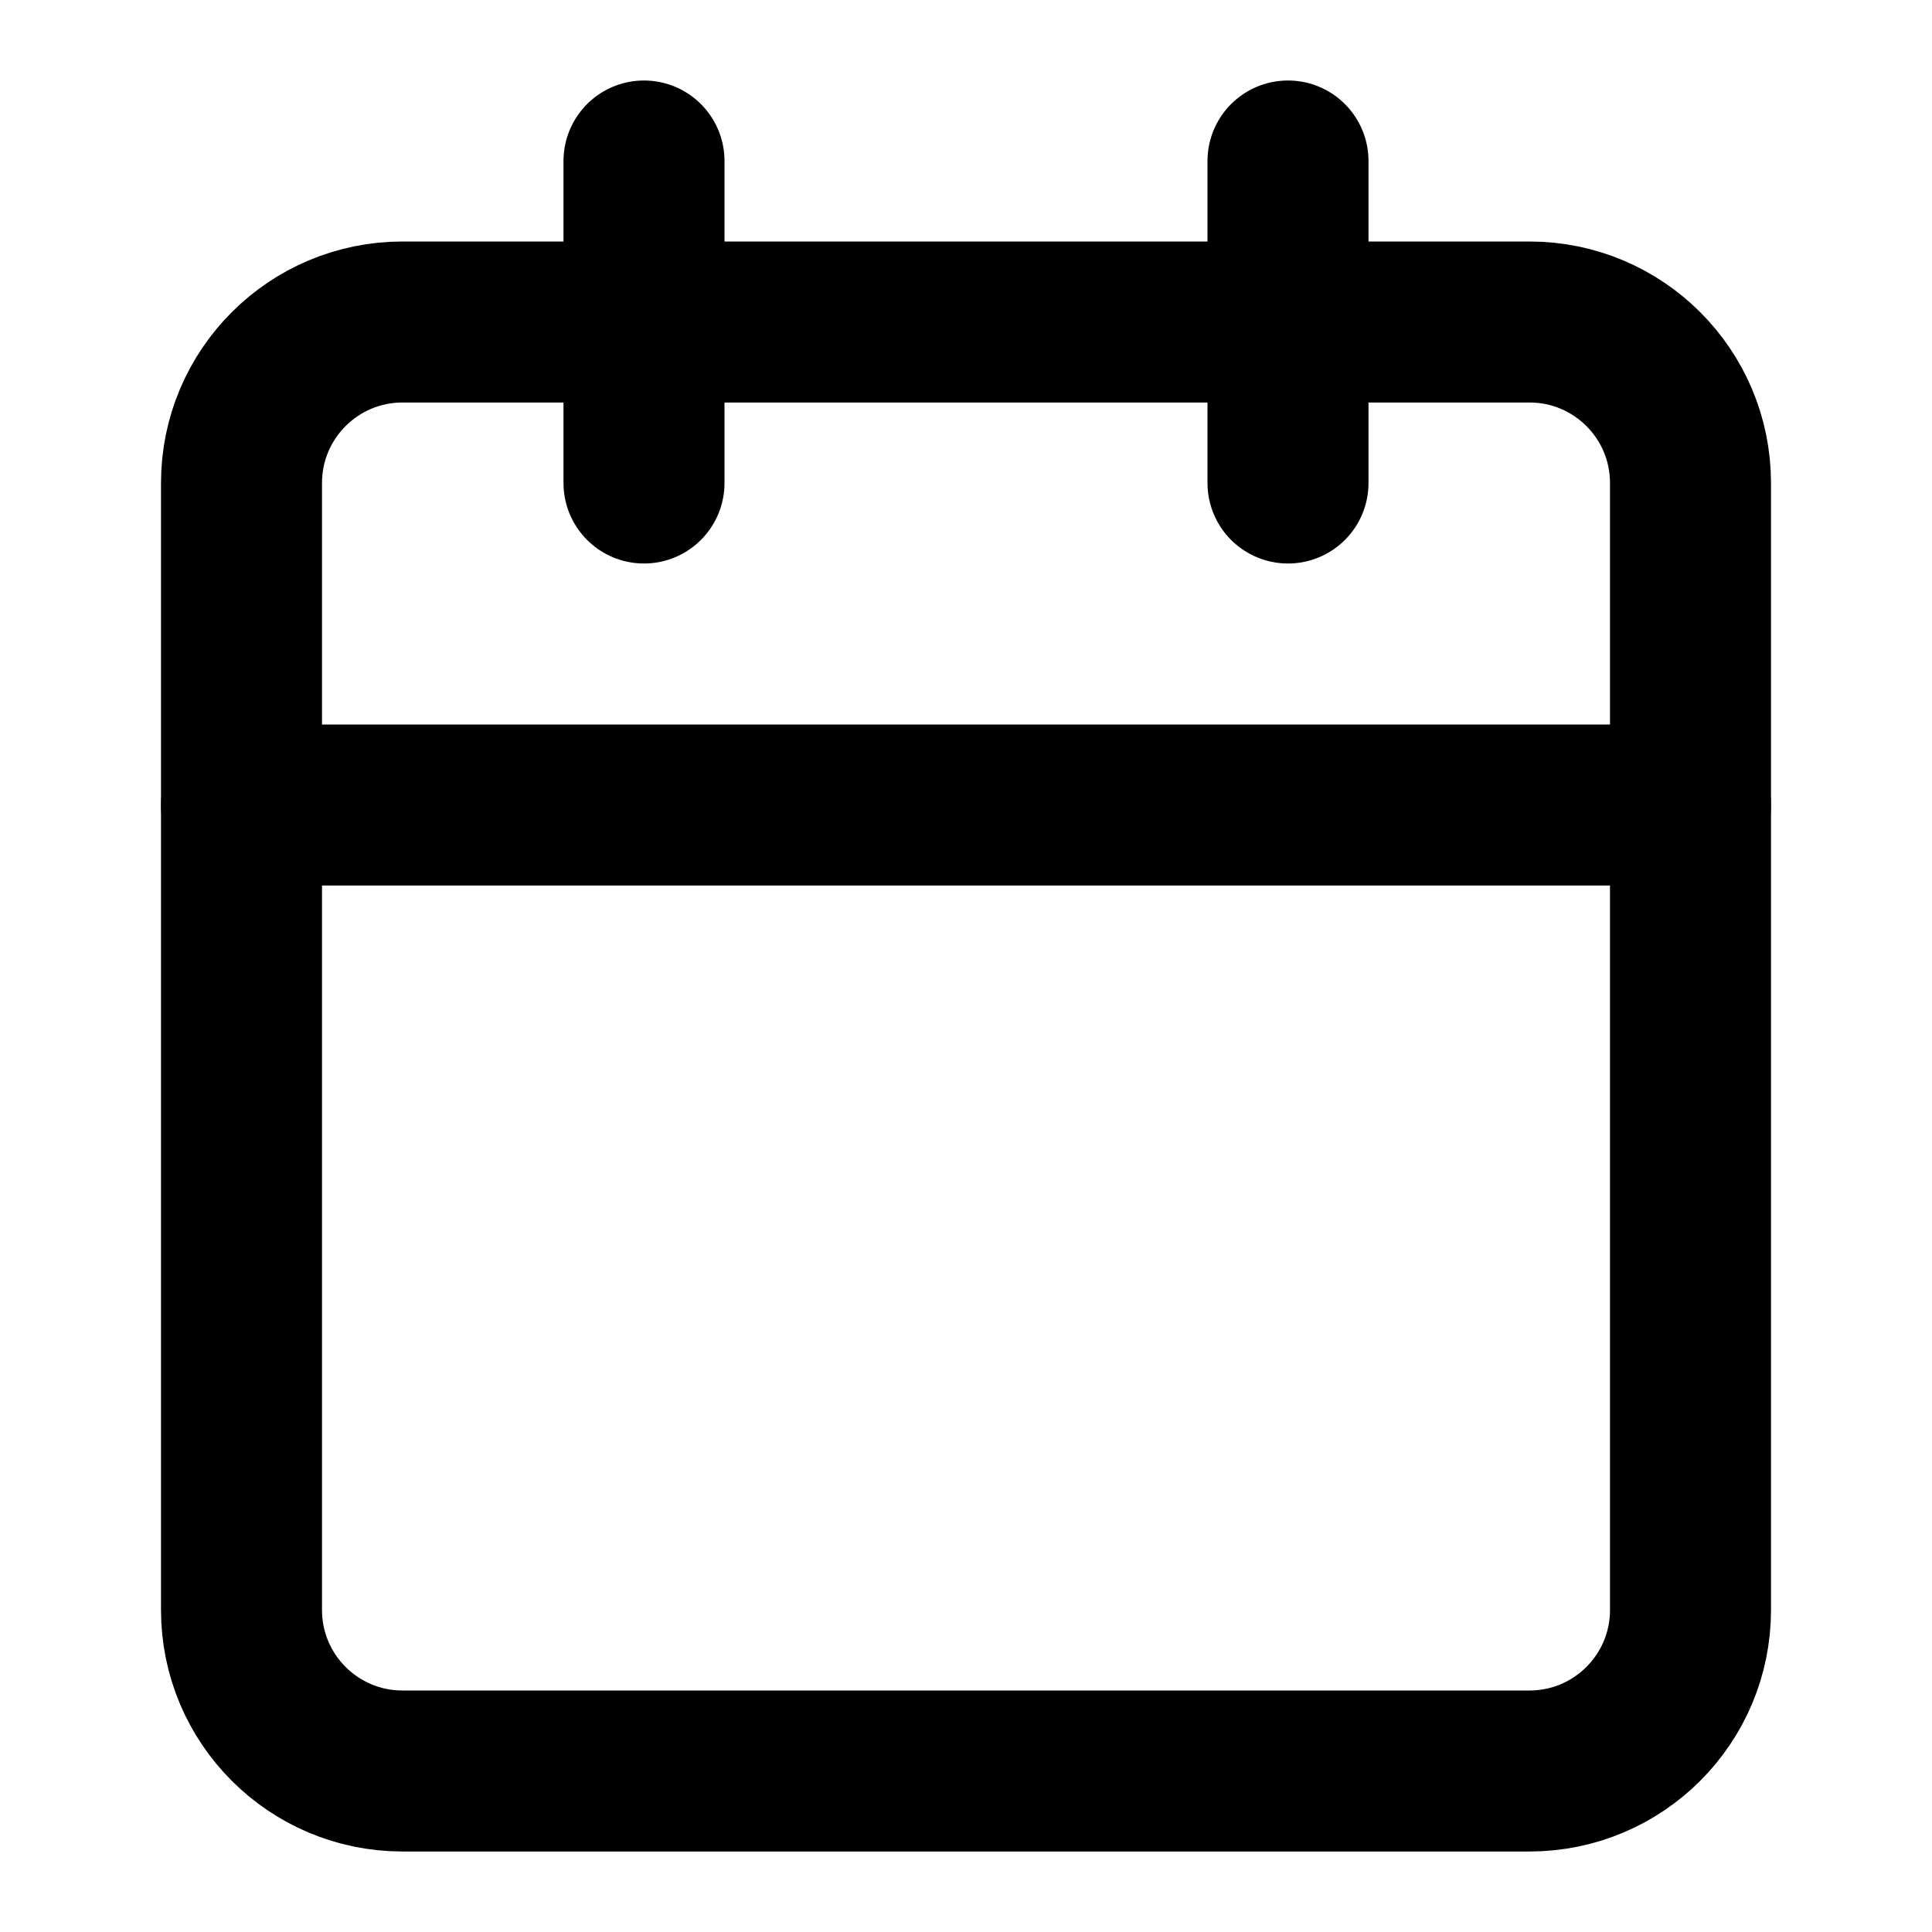
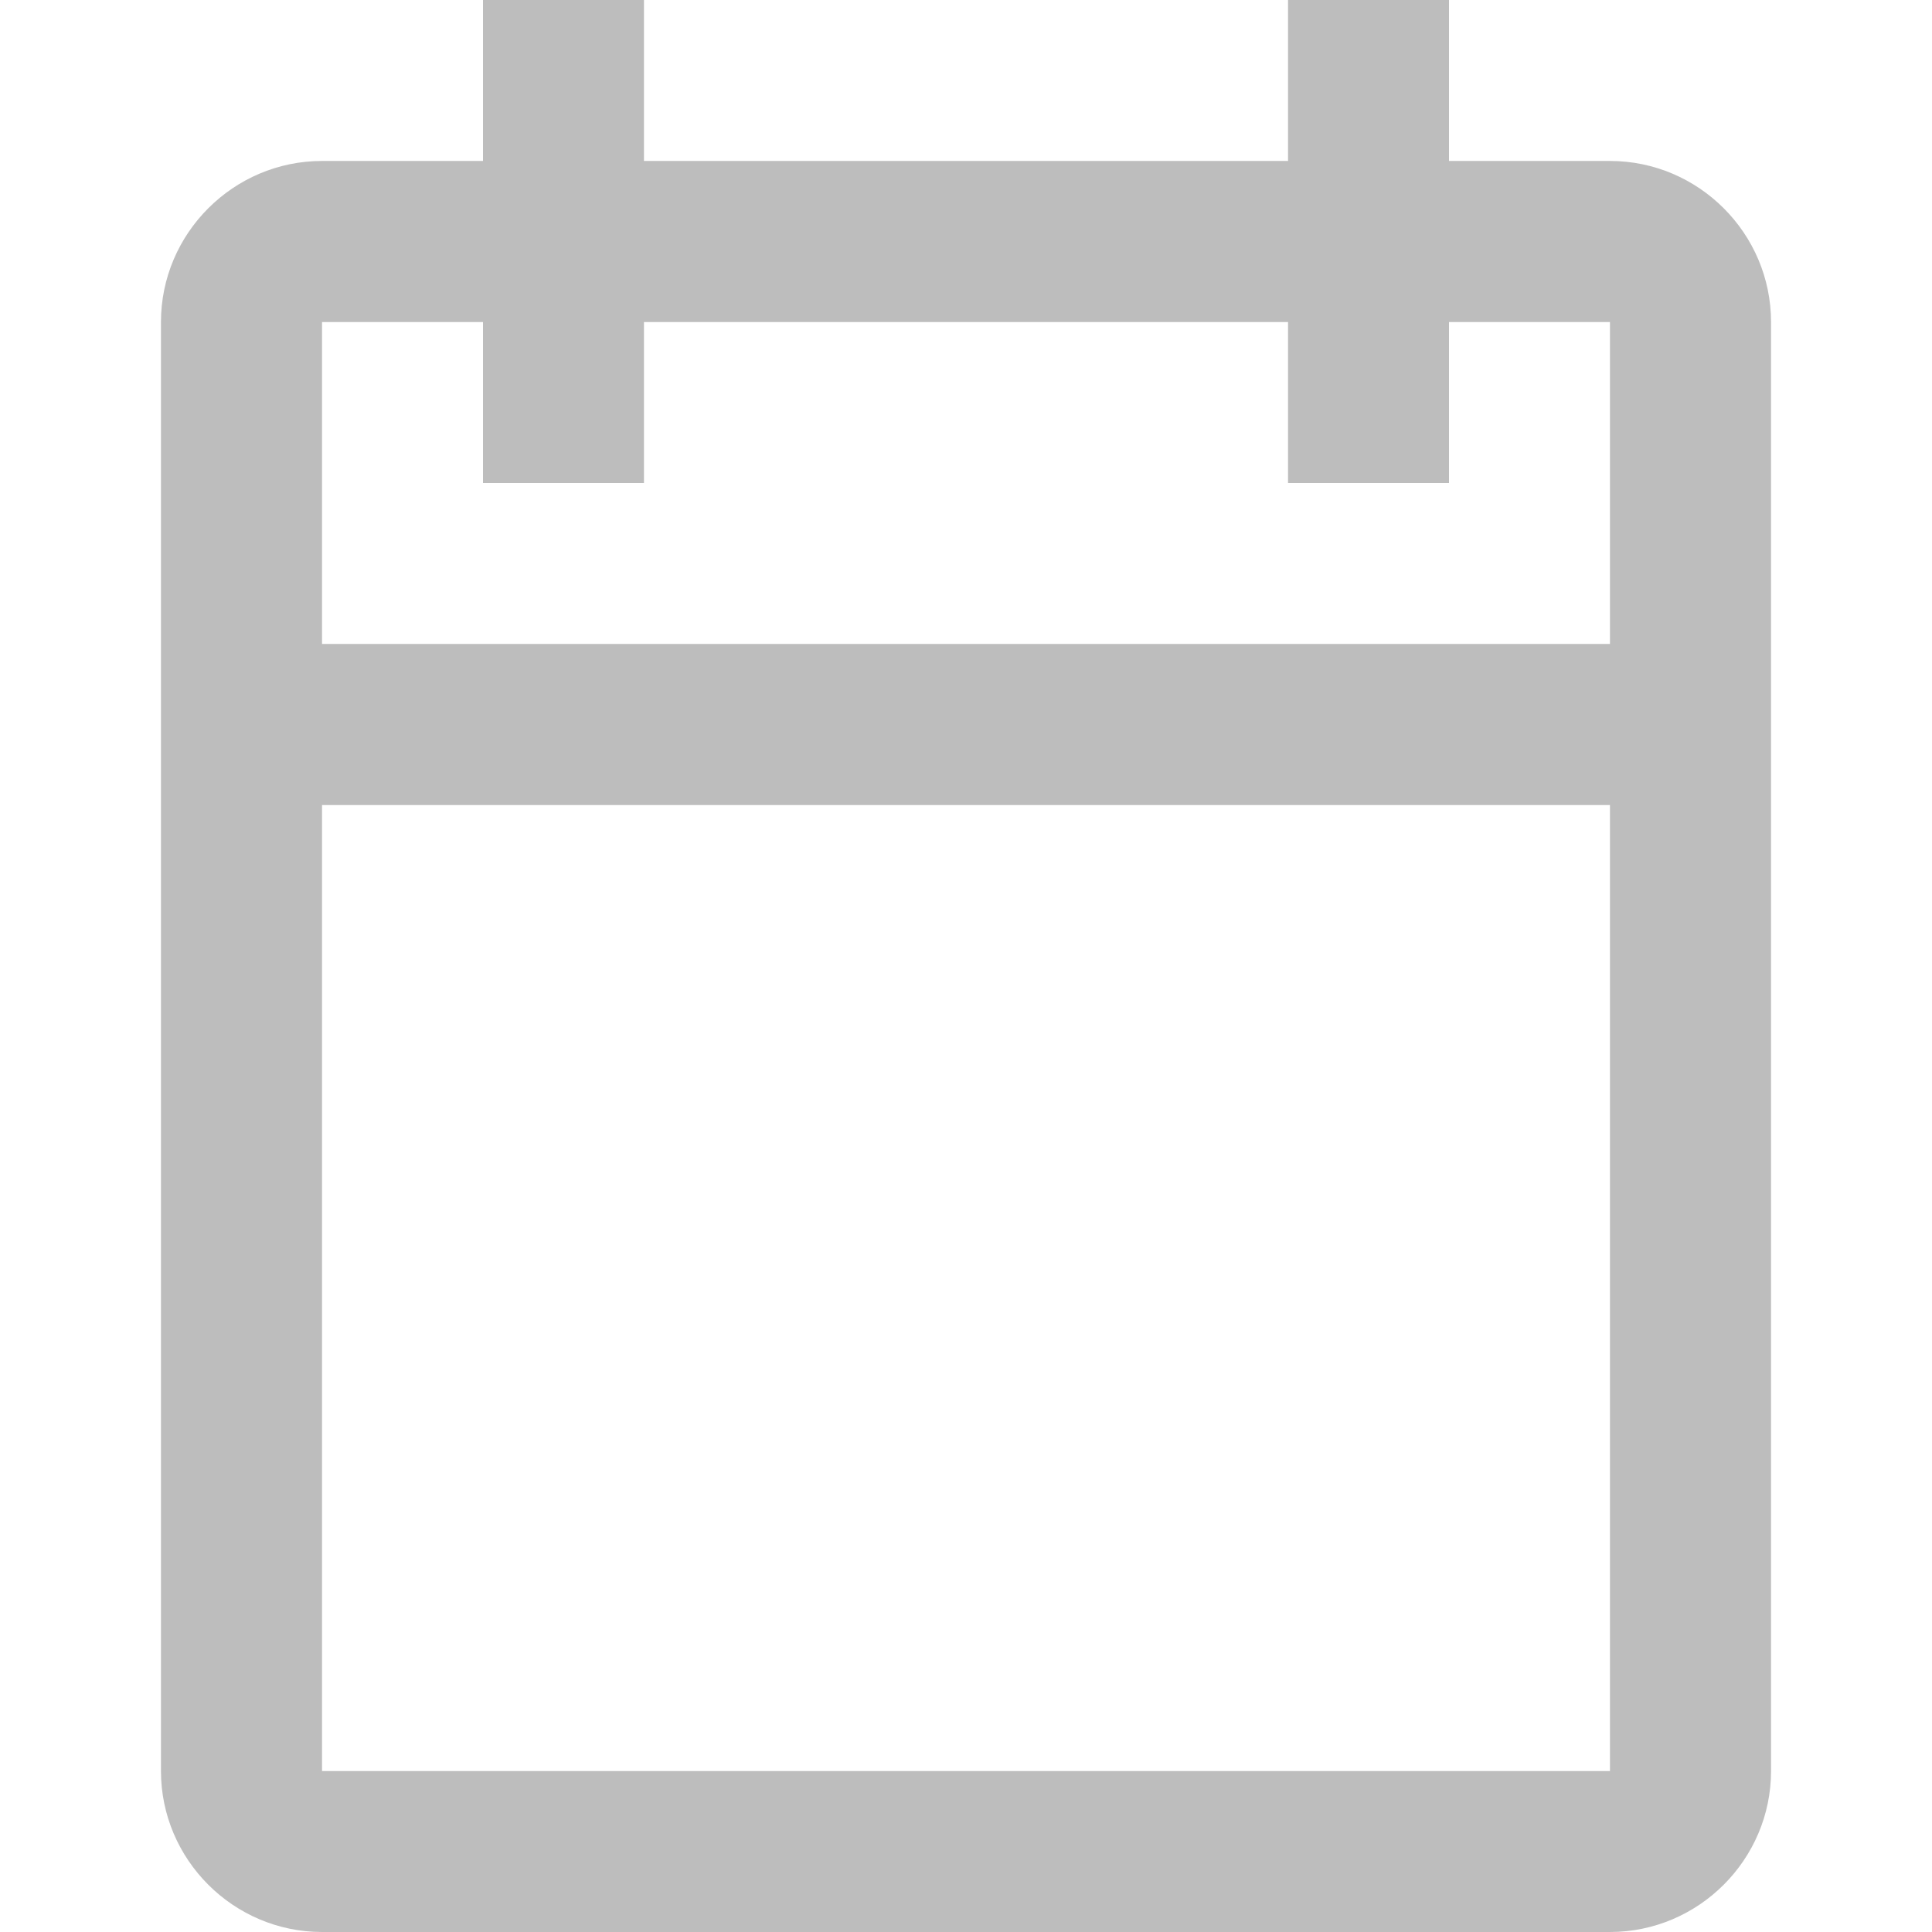
- <svg xmlns="http://www.w3.org/2000/svg" width="24" height="24" viewBox="0 0 24 24" fill="none" stroke="currentColor" stroke-width="2" stroke-linecap="round" stroke-linejoin="round">
-   <rect x="3" y="4" width="18" height="18" rx="2" ry="2" />
-   <line x1="16" y1="2" x2="16" y2="6" />
-   <line x1="8" y1="2" x2="8" y2="6" />
-   <line x1="3" y1="10" x2="21" y2="10" />
+ <svg xmlns="http://www.w3.org/2000/svg" width="16" height="16" viewBox="0 0 16 16" fill="none">
+   <path d="M13.333 1.333H12V0H10.667V1.333H5.333V0H4V1.333H2.667C1.933 1.333 1.333 1.933 1.333 2.667V14.667C1.333 15.4 1.933 16 2.667 16H13.333C14.067 16 14.667 15.4 14.667 14.667V2.667C14.667 1.933 14.067 1.333 13.333 1.333ZM13.333 14.667H2.667V6.667H13.333V14.667ZM13.333 5.333H2.667V2.667H4V4H5.333V2.667H10.667V4H12V2.667H13.333V5.333Z" fill="#BDBDBD" />
</svg>
